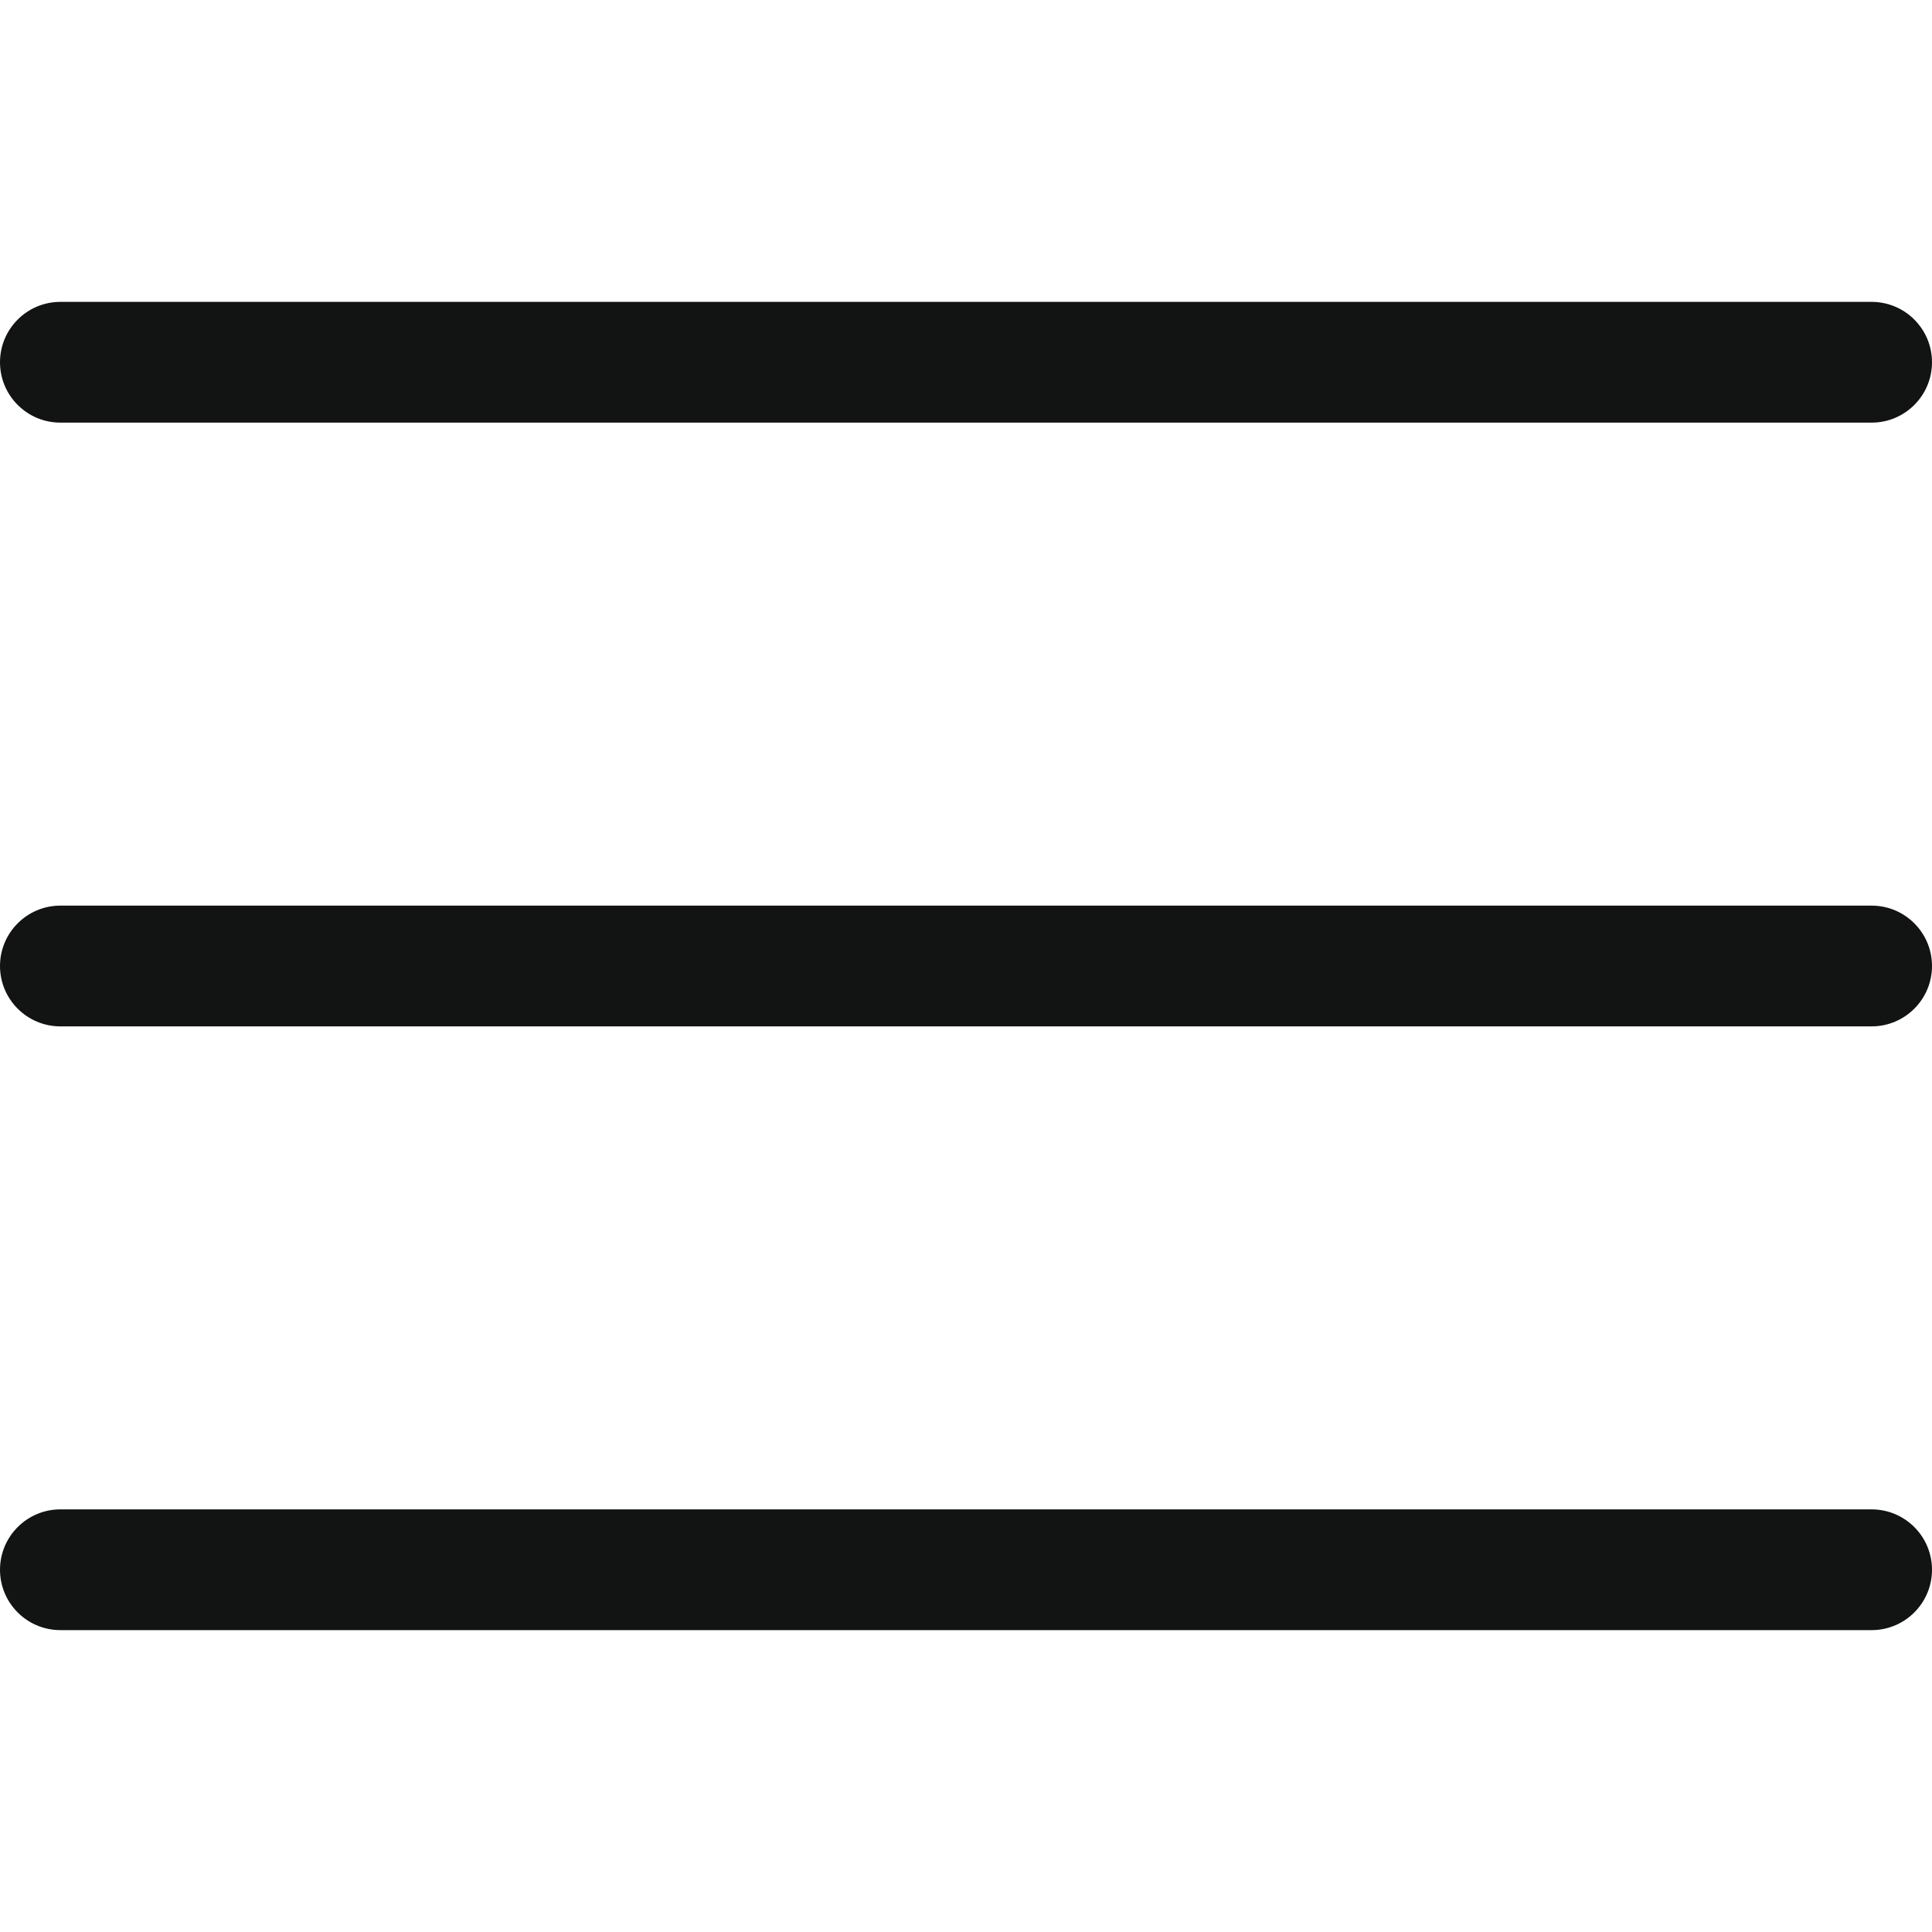
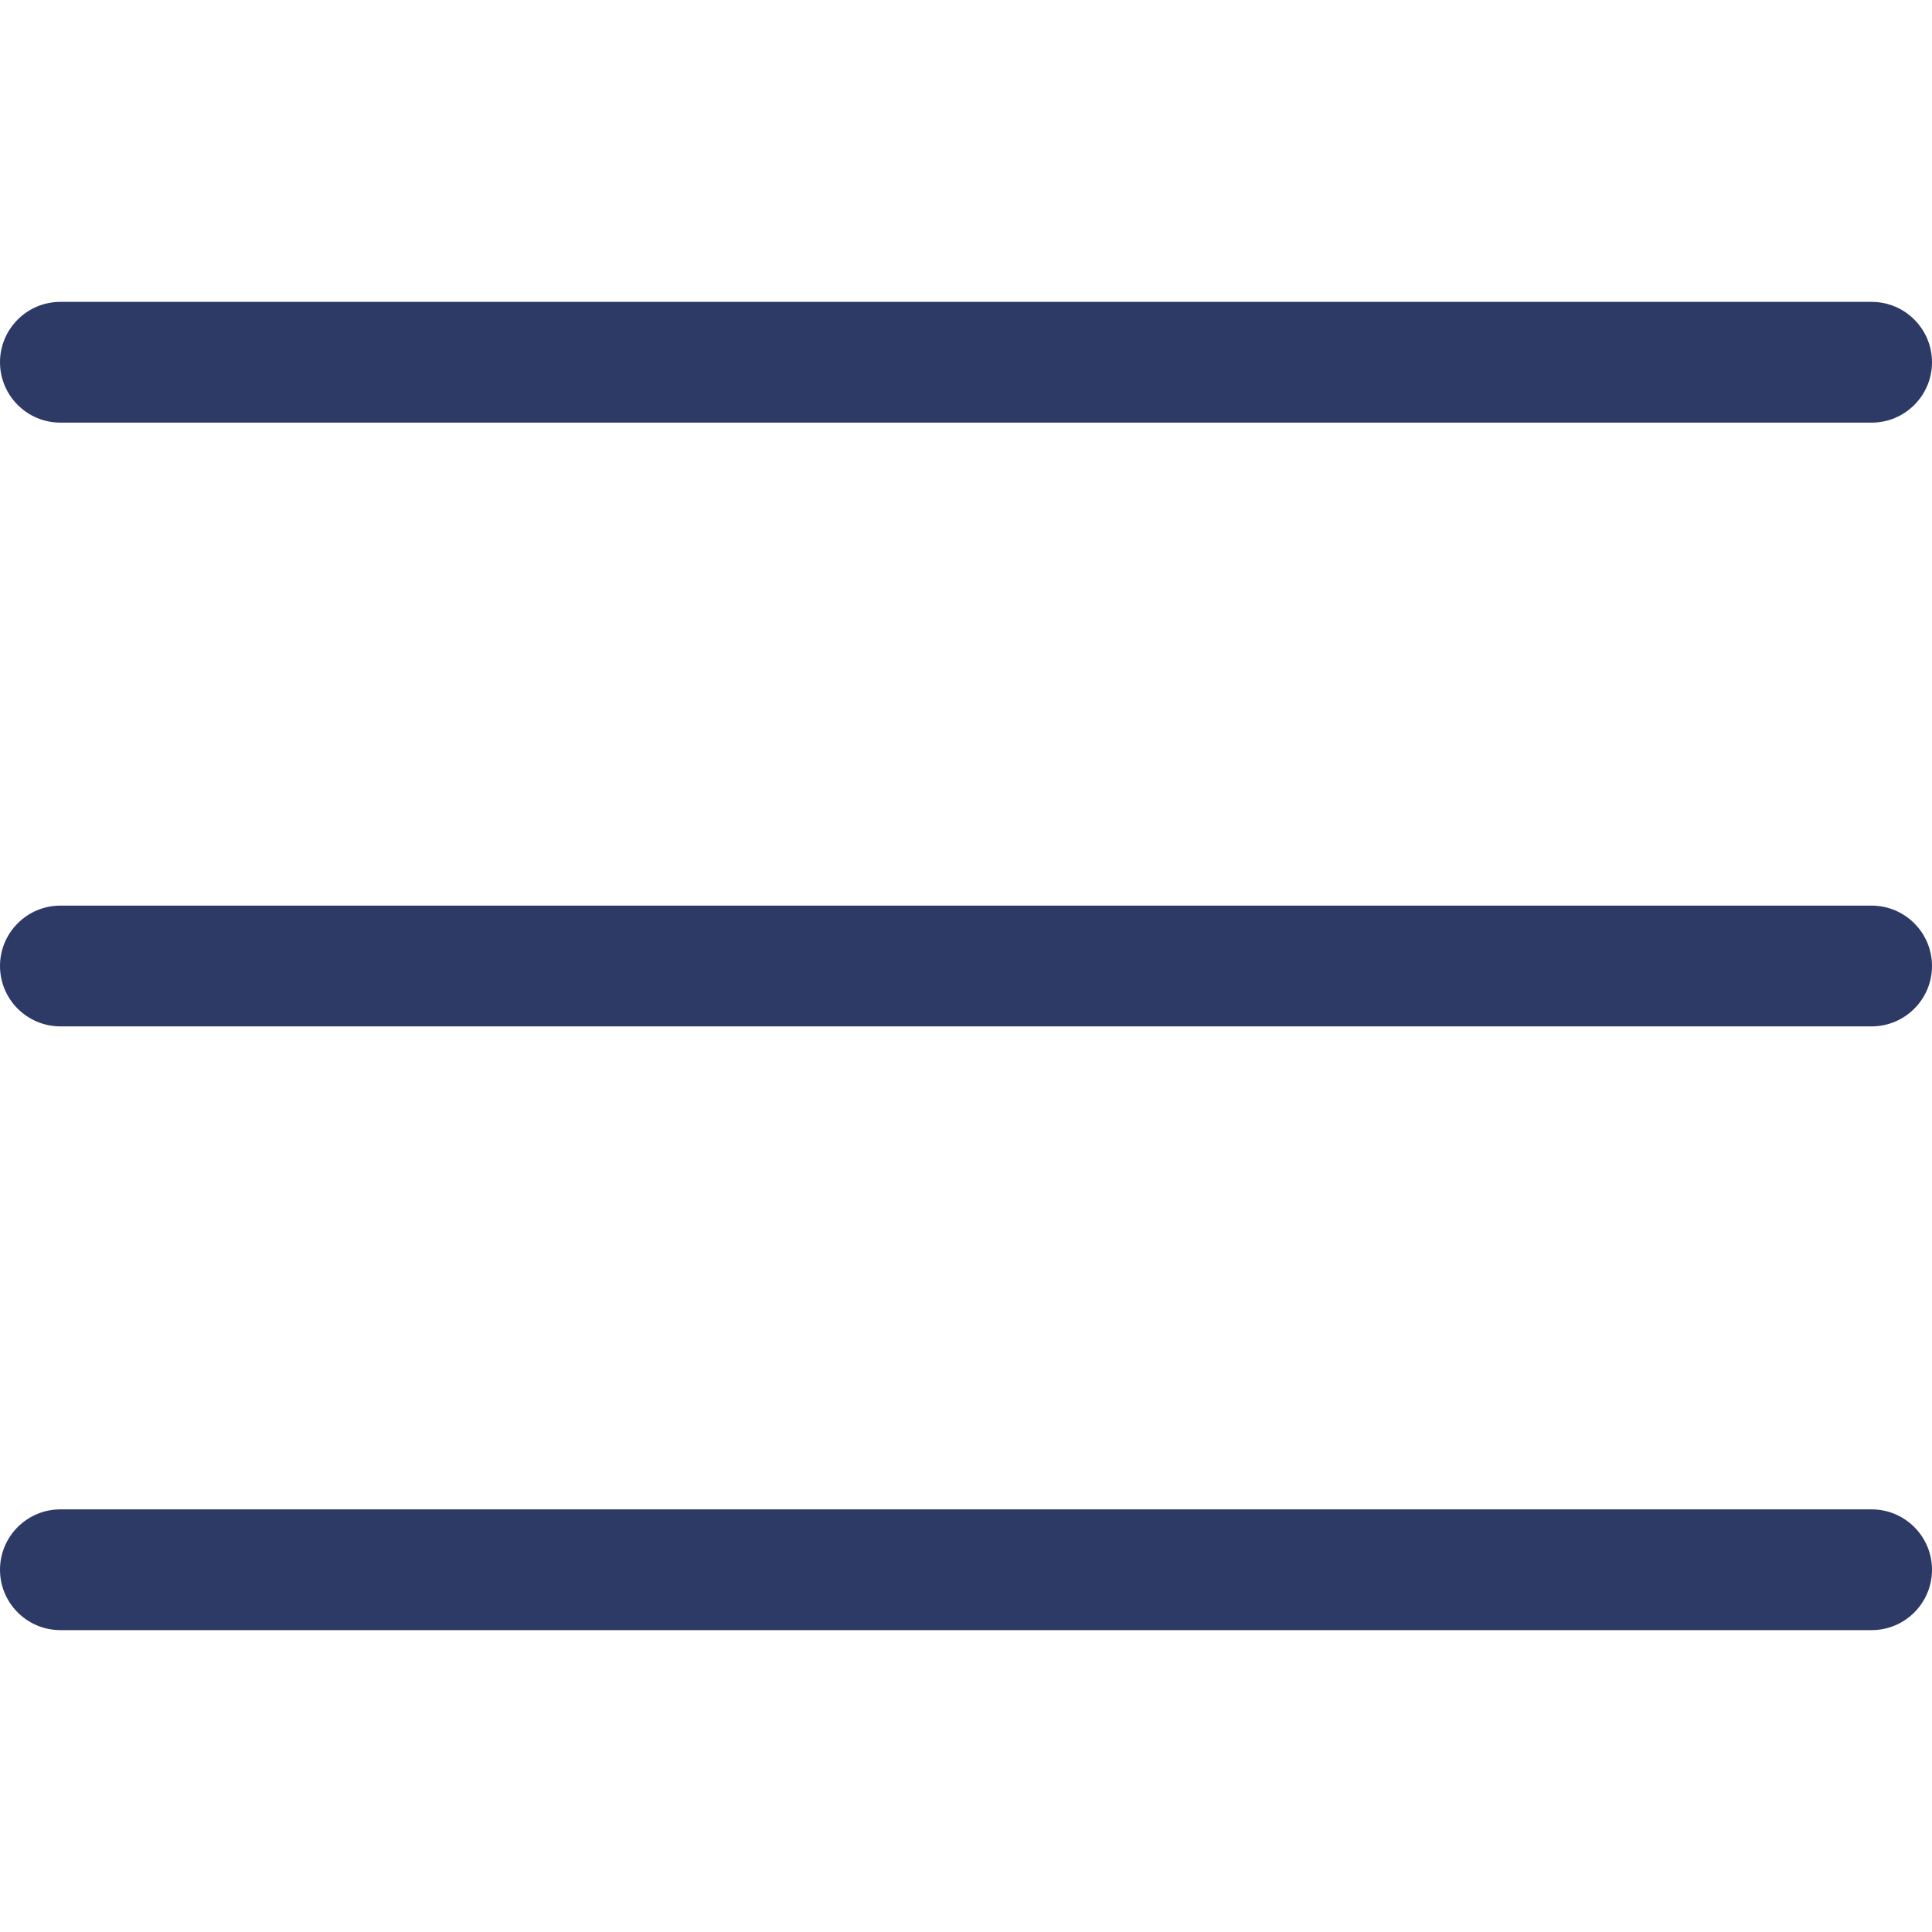
- <svg xmlns="http://www.w3.org/2000/svg" enable-background="new 0 0 32 32" height="32px" id="Слой_1" version="1.1" viewBox="0 0 32 32" width="32px" xml:space="preserve">
+ <svg xmlns="http://www.w3.org/2000/svg" id="Слой_1" width="32px" height="32px" enable-background="new 0 0 32 32" version="1.1" viewBox="0 0 32 32" xml:space="preserve">
  <g id="Menu">
-     <path d="M1,7h30c0.552,0,1-0.448,1-1c0-0.552-0.448-1-1-1H1C0.448,5,0,5.448,0,6C0,6.552,0.448,7,1,7z" fill="#121313" />
-     <path d="M31,15H1c-0.552,0-1,0.448-1,1c0,0.552,0.448,1,1,1h30c0.552,0,1-0.448,1-1C32,15.448,31.552,15,31,15z" fill="#121313" />
-     <path d="M31,25H1c-0.552,0-1,0.448-1,1c0,0.552,0.448,1,1,1h30c0.552,0,1-0.448,1-1C32,25.448,31.552,25,31,25z" fill="#121313" />
+     <path fill="#2e3a66" d="M1,7h30c0.552,0,1-0.448,1-1c0-0.552-0.448-1-1-1H1C0.448,5,0,5.448,0,6C0,6.552,0.448,7,1,7z" />
+     <path fill="#2e3a66" d="M31,15H1c-0.552,0-1,0.448-1,1c0,0.552,0.448,1,1,1h30c0.552,0,1-0.448,1-1C32,15.448,31.552,15,31,15z" />
+     <path fill="#2e3a66" d="M31,25H1c-0.552,0-1,0.448-1,1c0,0.552,0.448,1,1,1h30c0.552,0,1-0.448,1-1C32,25.448,31.552,25,31,25z" />
  </g>
  <g />
  <g />
  <g />
  <g />
  <g />
  <g />
</svg>
